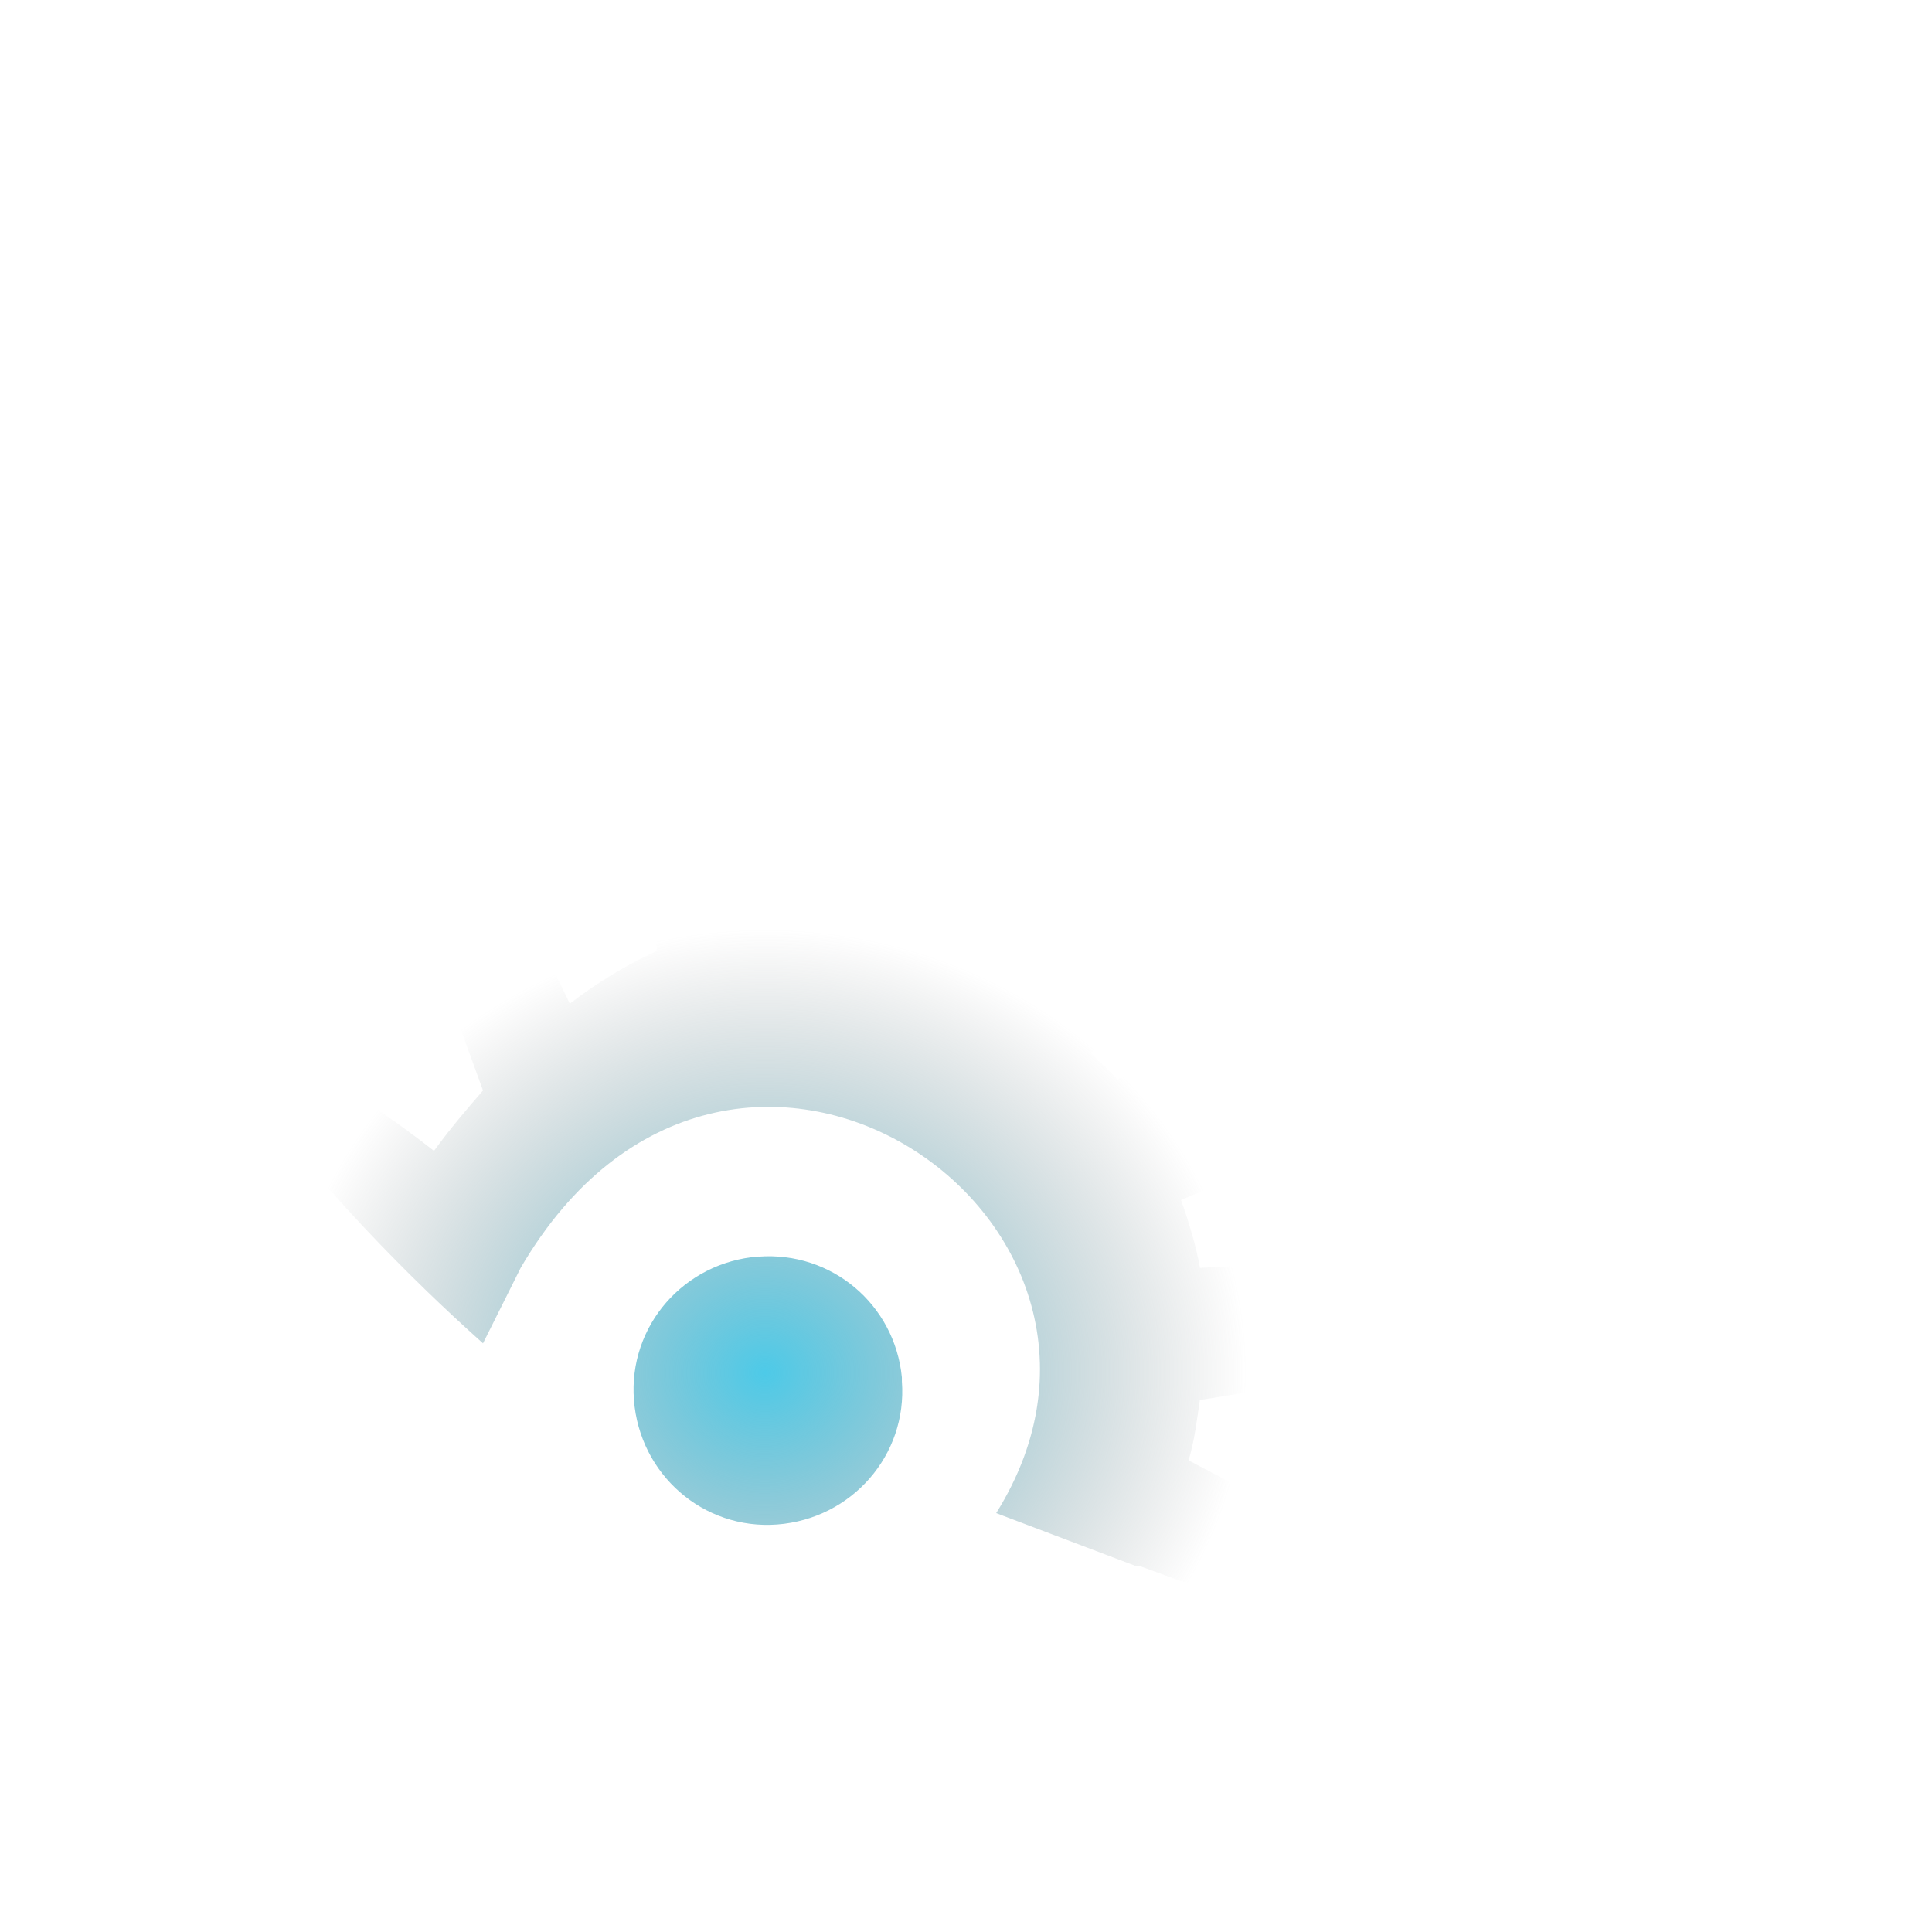
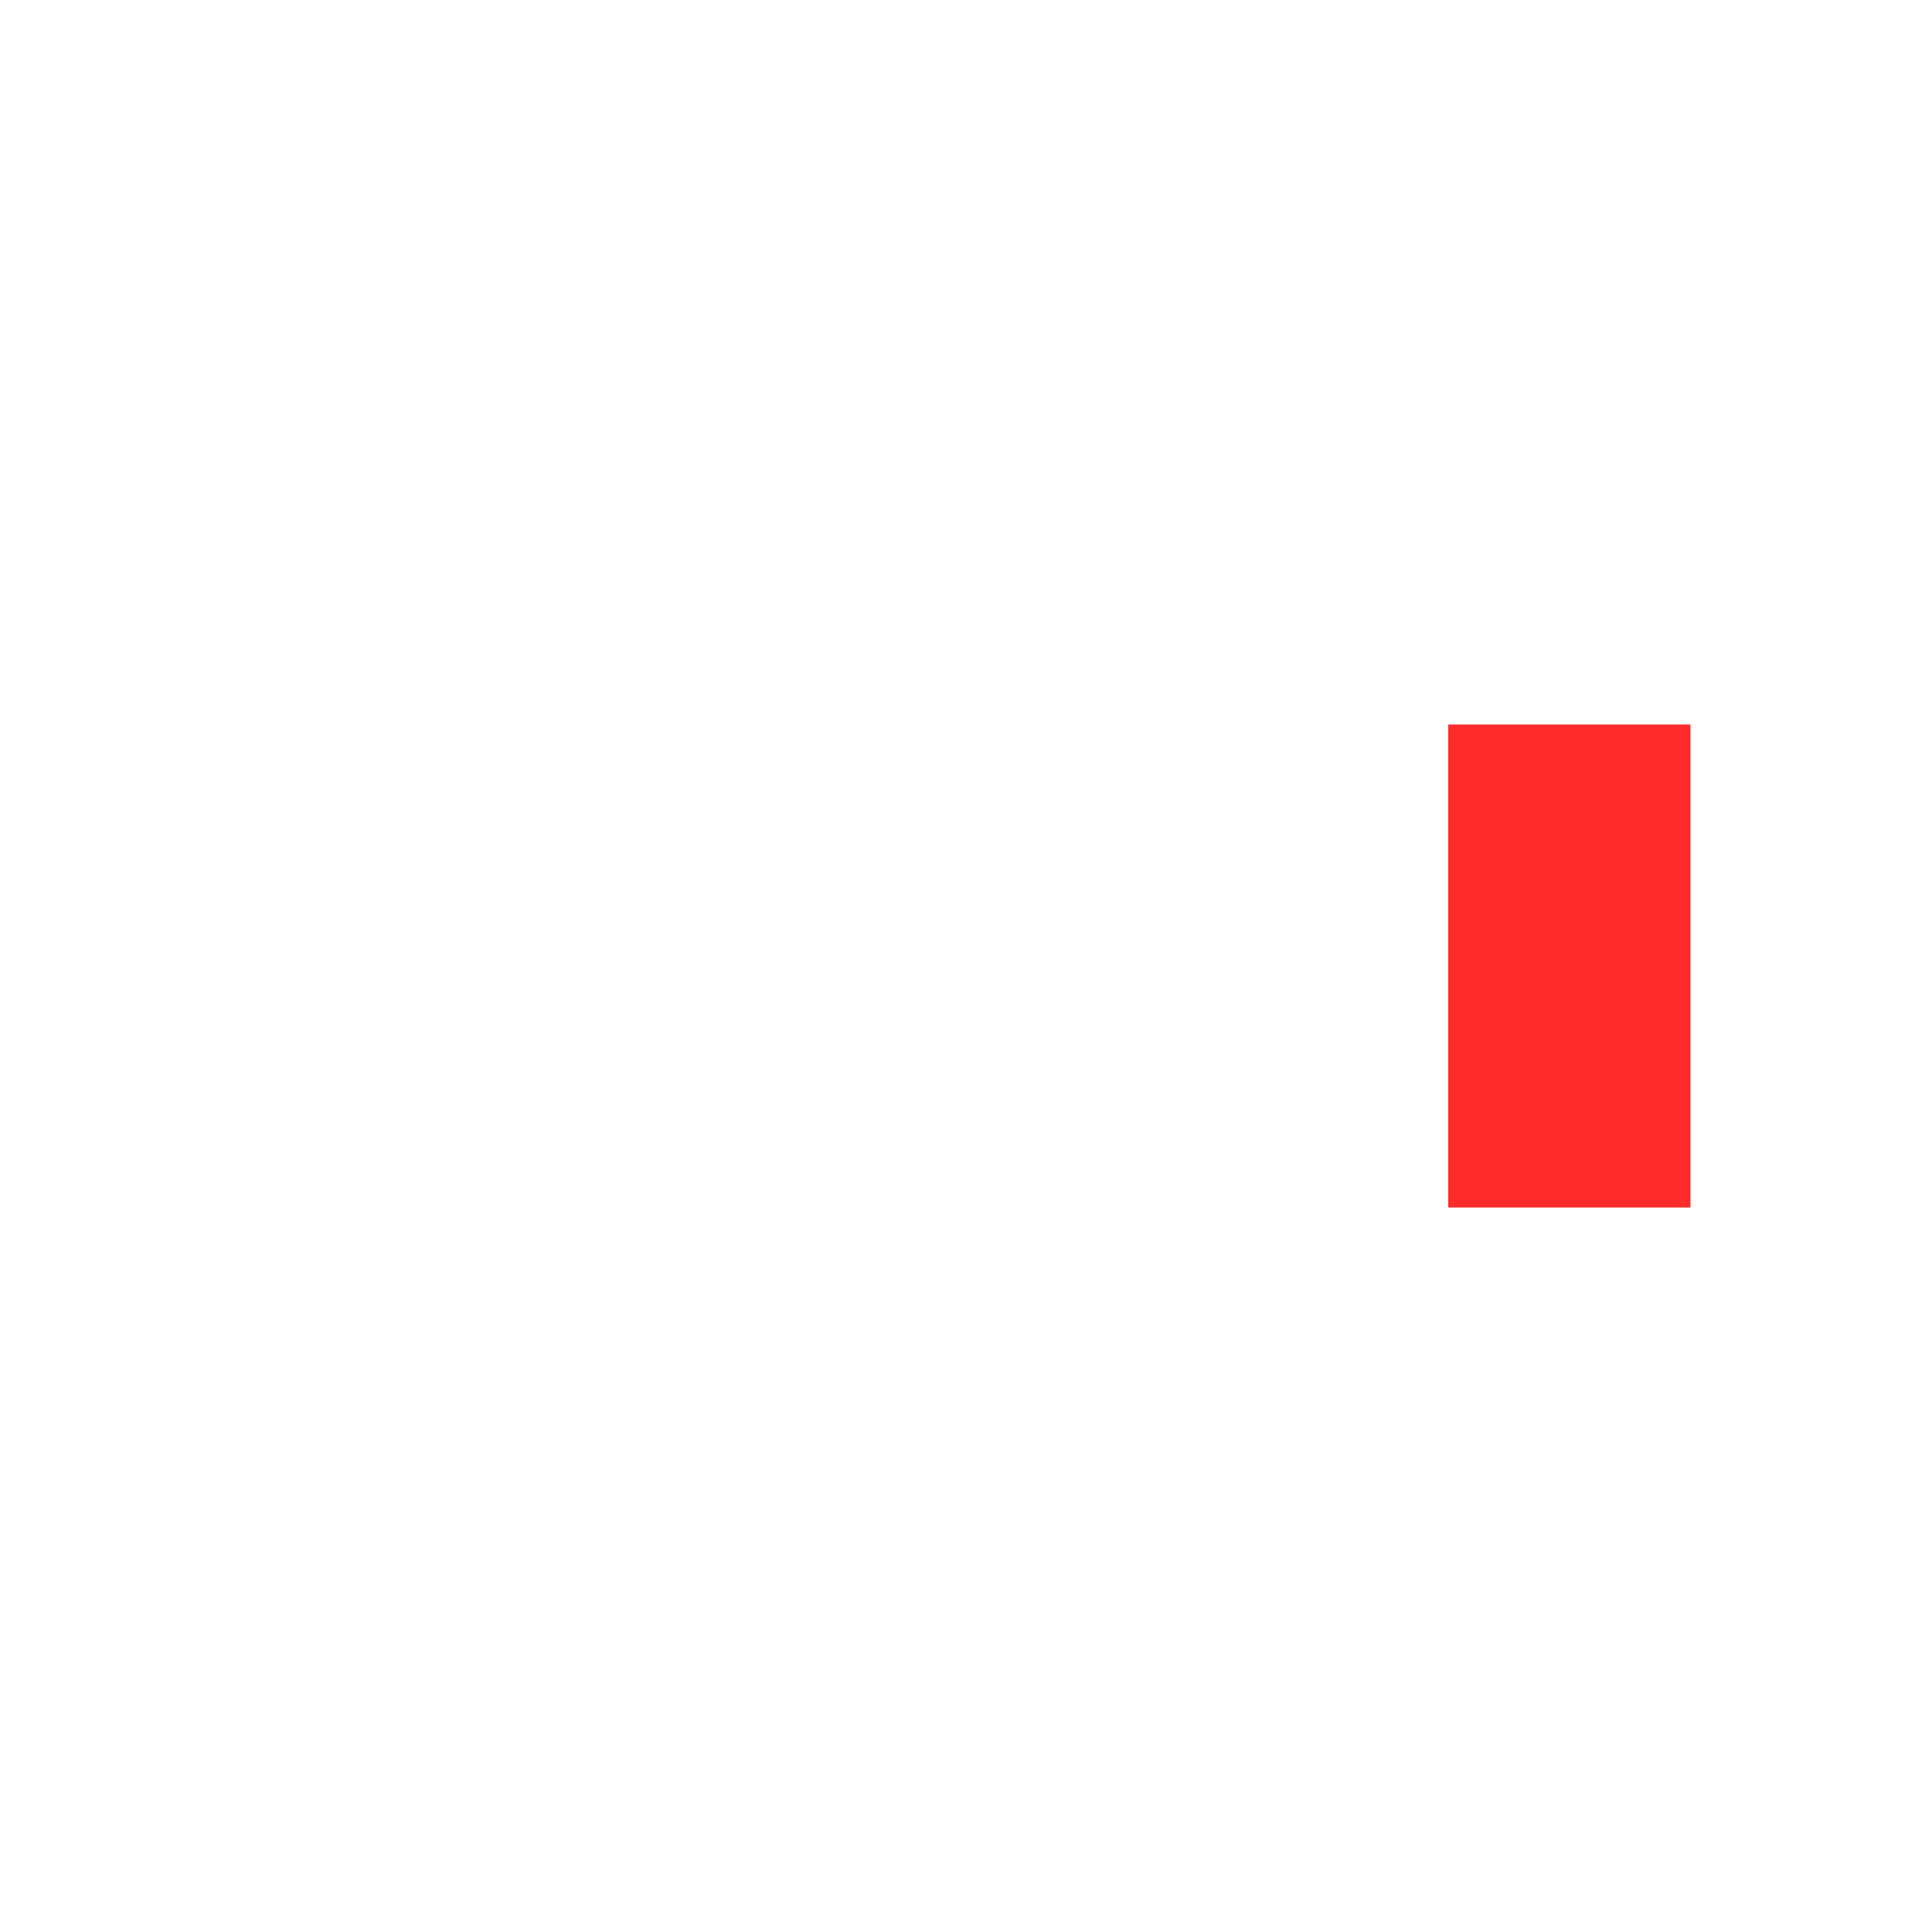
- <svg xmlns="http://www.w3.org/2000/svg" xmlns:xlink="http://www.w3.org/1999/xlink" id="svg7384" version="1.1" height="16" width="16">
+ <svg xmlns="http://www.w3.org/2000/svg" xmlns:xlink="http://www.w3.org/1999/xlink" id="svg7384" version="1.1" height="17.067" width="17.067" viewBox="0 0 16 16">
  <defs id="defs7386">
    <linearGradient id="linearGradient3792">
-       <stop id="stop3794" offset="0" style="stop-color:#4dcae8;stop-opacity:1;" />
+       <stop id="stop3794" offset="0" style="stop-color:#808080;stop-opacity:1;" />
      <stop id="stop3796" offset="1" style="stop-color:#808080;stop-opacity:1;" />
    </linearGradient>
    <linearGradient id="linearGradient4467">
-       <stop style="stop-color:#4dcae8;stop-opacity:1;" offset="0" id="stop4469" />
+       <stop style="stop-color:#808080;stop-opacity:1;" offset="0" id="stop4469" />
      <stop style="stop-color:#808080;stop-opacity:0;" offset="1" id="stop4471" />
    </linearGradient>
    <radialGradient xlink:href="#linearGradient4467" id="radialGradient4473" cx="1.745" cy="3.527" fx="1.745" fy="3.527" r="2.198" gradientTransform="matrix(1,0,0,0.930496,0,0.164878)" gradientUnits="userSpaceOnUse" />
    <radialGradient xlink:href="#linearGradient4467" id="radialGradient4535" gradientUnits="userSpaceOnUse" gradientTransform="matrix(3.023427,0,0,2.813286,1.08581,1.26086)" cx="1.745" cy="3.527" fx="1.745" fy="3.527" r="2.198" />
-     <radialGradient xlink:href="#linearGradient4467" id="radialGradient4553" gradientUnits="userSpaceOnUse" gradientTransform="matrix(3.023427,0,0,2.813286,1.08581,1.26086)" cx="1.745" cy="3.527" fx="1.745" fy="3.527" r="2.198" />
-     <radialGradient xlink:href="#linearGradient4467" id="radialGradient4560" gradientUnits="userSpaceOnUse" gradientTransform="matrix(0.961799,0.09725891,-0.09485007,0.9379778,5.01786,7.706185)" cx="1.745" cy="3.527" fx="1.745" fy="3.527" r="2.198" />
-     <radialGradient xlink:href="#linearGradient4467" id="radialGradient4568" gradientUnits="userSpaceOnUse" gradientTransform="matrix(6.549224,-0.2748295,0.2050361,4.886039,-5.789841,-5.571084)" cx="1.745" cy="3.527" fx="1.745" fy="3.527" r="2.198" />
-     <radialGradient xlink:href="#linearGradient4467" id="radialGradient4574" gradientUnits="userSpaceOnUse" gradientTransform="matrix(1.606087,-0.1817846,0.1796269,1.587024,2.925397,5.903636)" cx="1.745" cy="3.527" fx="1.745" fy="3.527" r="2.198" />
-     <radialGradient xlink:href="#linearGradient4467" id="radialGradient3012" gradientUnits="userSpaceOnUse" gradientTransform="matrix(2.725008,0.0969834,-0.0777965,2.1859,1.880963,3.304694)" cx="1.745" cy="3.527" fx="1.745" fy="3.527" r="2.198" />
-     <radialGradient xlink:href="#linearGradient4467" id="radialGradient3020" gradientUnits="userSpaceOnUse" gradientTransform="matrix(1.281729,-0.07088557,0.06201444,1.121325,3.906261,7.352846)" cx="1.745" cy="3.527" fx="1.745" fy="3.527" r="2.198" />
-     <radialGradient xlink:href="#linearGradient3792" id="radialGradient3022" gradientUnits="userSpaceOnUse" gradientTransform="matrix(1.008532,0.05676326,-0.04955244,0.880415,4.776527,7.979898)" cx="1.745" cy="3.527" fx="1.745" fy="3.527" r="2.198" />
-     <radialGradient xlink:href="#linearGradient4467" id="radialGradient3802" gradientUnits="userSpaceOnUse" gradientTransform="matrix(1.945043,-0.2580309,0.2499197,1.883901,2.085976,4.989466)" cx="1.745" cy="3.527" fx="1.745" fy="3.527" r="2.198" />
-     <radialGradient xlink:href="#linearGradient4467" id="radialGradient3808" gradientUnits="userSpaceOnUse" gradientTransform="matrix(1.263007,0.06671882,-0.06162861,1.166648,4.375075,6.952856)" cx="1.745" cy="3.527" fx="1.745" fy="3.527" r="2.198" />
-     <radialGradient xlink:href="#linearGradient4467" id="radialGradient3790" gradientUnits="userSpaceOnUse" gradientTransform="matrix(1.815485,-0.03762432,0.03464878,1.671906,3.075048,5.303175)" cx="1.723" cy="3.669" fx="1.723" fy="3.669" r="2.198" />
  </defs>
  <g style="display:none" id="g3675" transform="translate(-341.0002,-177)">
-     <path style="fill:url(#radialGradient4560);fill-opacity:1;fill-rule:evenodd;stroke:none" d="M 8.719,1.75 C 8.653,1.787 8.567,1.977 8.469,2.344 8.209,3.312 7.723,5.743 6.812,7.594 6.696,7.587 6.589,7.584 6.469,7.594 6.439,7.596 6.405,7.59 6.375,7.594 6.236,5.959 5.938,3.487 5.812,2.688 5.697,1.949 5.409,1.587 5.438,2.531 5.466,3.471 5.447,5.924 5.438,7.875 5.198,7.987 4.956,8.129 4.719,8.312 4.146,7.099 3.162,5.425 2.75,4.844 2.318,4.234 2.024,3.936 2.375,4.812 2.724,5.685 3.341,7.205 4,9.031 3.863,9.189 3.727,9.348 3.594,9.531 3.004,9.067 2.443,8.764 2.031,8.469 1.432,8.039 1.049,7.831 1.625,8.5 2.057,9.002 2.399,9.525 3.125,10.281 3.367,10.533 3.652,10.814 4,11.125 L 4.312,10.5 C 6.036,7.548 9.789,10.071 8.25,12.531 l 1.156,0.438 0.031,0 c 1.209,0.444 2.858,1.026 3.594,1.125 0.552,0.074 0.947,0.058 0.062,-0.344 -0.857,-0.389 -1.671,-0.827 -3.25,-1.656 0.05,-0.163 0.069,-0.337 0.094,-0.5 1.569,-0.238 3.405,-0.811 4,-1.062 C 14.626,10.24 15.112,9.717 13.875,10 12.867,10.231 11.477,10.432 9.938,10.5 9.904,10.311 9.844,10.117 9.781,9.938 11.419,9.247 13.412,7.962 14,7.5 c 0.469,-0.369 0.784,-0.793 0.406,-0.719 -0.126,0.025 -0.327,0.087 -0.625,0.25 C 12.684,7.633 11.079,8.351 9.25,8.938 9.188,8.855 9.099,8.795 9.031,8.719 10.339,7.603 11.859,5.851 12.5,4.594 12.726,4.151 12.869,3.671 12.75,3.656 12.679,3.647 12.499,3.795 12.219,4.219 11.515,5.282 9.798,6.789 8.156,8 8.041,7.935 7.903,7.895 7.781,7.844 8.646,6.266 8.868,3.298 8.875,2.531 8.879,2.034 8.828,1.689 8.719,1.75 z m -2.438,8.656 C 5.666,10.453 5.203,10.979 5.25,11.594 5.297,12.209 5.823,12.672 6.438,12.625 7.052,12.578 7.516,12.052 7.469,11.438 l 0,-0.031 c -0.059,-0.604 -0.582,-1.046 -1.188,-1 z" transform="translate(341.0002,177)" id="path3679" />
+     <rect style="display:inline;opacity:1;fill:#ff2a2a;fill-opacity:1;stroke:none;stroke-width:0.937;stroke-opacity:1;paint-order:markers stroke fill" id="rect14326" width="1.985" height="1.985" x="348.026" y="183.994" />
  </g>
  <g transform="translate(-341.0002,-177)" id="g3804" style="display:none">
-     <path id="path3806" transform="translate(341.0002,177)" d="M 8.719,1.75 C 8.653,1.787 8.567,1.977 8.469,2.344 8.209,3.312 7.723,5.743 6.812,7.594 6.696,7.587 6.589,7.584 6.469,7.594 6.439,7.596 6.405,7.59 6.375,7.594 6.236,5.959 5.938,3.487 5.812,2.688 5.697,1.949 5.409,1.587 5.438,2.531 5.466,3.471 5.447,5.924 5.438,7.875 5.198,7.987 4.956,8.129 4.719,8.312 4.146,7.099 3.162,5.425 2.75,4.844 2.318,4.234 2.024,3.936 2.375,4.812 2.724,5.685 3.341,7.205 4,9.031 3.863,9.189 3.727,9.348 3.594,9.531 3.004,9.067 2.443,8.764 2.031,8.469 1.432,8.039 1.049,7.831 1.625,8.5 2.057,9.002 2.399,9.525 3.125,10.281 3.367,10.533 3.652,10.814 4,11.125 L 4.312,10.5 C 6.036,7.548 9.789,10.071 8.25,12.531 l 1.156,0.438 0.031,0 c 1.209,0.444 2.858,1.026 3.594,1.125 0.552,0.074 0.947,0.058 0.062,-0.344 -0.857,-0.389 -1.671,-0.827 -3.25,-1.656 0.05,-0.163 0.069,-0.337 0.094,-0.5 1.569,-0.238 3.405,-0.811 4,-1.062 C 14.626,10.24 15.112,9.717 13.875,10 12.867,10.231 11.477,10.432 9.938,10.5 9.904,10.311 9.844,10.117 9.781,9.938 11.419,9.247 13.412,7.962 14,7.5 c 0.469,-0.369 0.784,-0.793 0.406,-0.719 -0.126,0.025 -0.327,0.087 -0.625,0.25 C 12.684,7.633 11.079,8.351 9.25,8.938 9.188,8.855 9.099,8.795 9.031,8.719 10.339,7.603 11.859,5.851 12.5,4.594 12.726,4.151 12.869,3.671 12.75,3.656 12.679,3.647 12.499,3.795 12.219,4.219 11.515,5.282 9.798,6.789 8.156,8 8.041,7.935 7.903,7.895 7.781,7.844 8.646,6.266 8.868,3.298 8.875,2.531 8.879,2.034 8.828,1.689 8.719,1.75 z m -2.438,8.656 C 5.666,10.453 5.203,10.979 5.25,11.594 5.297,12.209 5.823,12.672 6.438,12.625 7.052,12.578 7.516,12.052 7.469,11.438 l 0,-0.031 c -0.059,-0.604 -0.582,-1.046 -1.188,-1 z" style="fill:url(#radialGradient3808);fill-opacity:1;fill-rule:evenodd;stroke:none" />
+     <rect style="display:inline;opacity:1;fill:#ff2a2a;fill-opacity:1;stroke:none;stroke-width:0.947;stroke-opacity:1;paint-order:markers stroke fill" id="rect14326-3" width="2.025" height="1.985" x="345.975" y="183.994" />
  </g>
  <g transform="translate(-341.0002,-177)" id="g4570" style="display:none">
-     <path id="path4572" transform="translate(341.0002,177)" d="M 8.719,1.75 C 8.653,1.787 8.567,1.977 8.469,2.344 8.209,3.312 7.723,5.743 6.812,7.594 6.696,7.587 6.589,7.584 6.469,7.594 6.439,7.596 6.405,7.59 6.375,7.594 6.236,5.959 5.938,3.487 5.812,2.688 5.697,1.949 5.409,1.587 5.438,2.531 5.466,3.471 5.447,5.924 5.438,7.875 5.198,7.987 4.956,8.129 4.719,8.312 4.146,7.099 3.162,5.425 2.75,4.844 2.318,4.234 2.024,3.936 2.375,4.812 2.724,5.685 3.341,7.205 4,9.031 3.863,9.189 3.727,9.348 3.594,9.531 3.004,9.067 2.443,8.764 2.031,8.469 1.432,8.039 1.049,7.831 1.625,8.5 2.057,9.002 2.399,9.525 3.125,10.281 3.367,10.533 3.652,10.814 4,11.125 L 4.312,10.5 C 6.036,7.548 9.789,10.071 8.25,12.531 l 1.156,0.438 0.031,0 c 1.209,0.444 2.858,1.026 3.594,1.125 0.552,0.074 0.947,0.058 0.062,-0.344 -0.857,-0.389 -1.671,-0.827 -3.25,-1.656 0.05,-0.163 0.069,-0.337 0.094,-0.5 1.569,-0.238 3.405,-0.811 4,-1.062 C 14.626,10.24 15.112,9.717 13.875,10 12.867,10.231 11.477,10.432 9.938,10.5 9.904,10.311 9.844,10.117 9.781,9.938 11.419,9.247 13.412,7.962 14,7.5 c 0.469,-0.369 0.784,-0.793 0.406,-0.719 -0.126,0.025 -0.327,0.087 -0.625,0.25 C 12.684,7.633 11.079,8.351 9.25,8.938 9.188,8.855 9.099,8.795 9.031,8.719 10.339,7.603 11.859,5.851 12.5,4.594 12.726,4.151 12.869,3.671 12.75,3.656 12.679,3.647 12.499,3.795 12.219,4.219 11.515,5.282 9.798,6.789 8.156,8 8.041,7.935 7.903,7.895 7.781,7.844 8.646,6.266 8.868,3.298 8.875,2.531 8.879,2.034 8.828,1.689 8.719,1.75 z m -2.438,8.656 C 5.666,10.453 5.203,10.979 5.25,11.594 5.297,12.209 5.823,12.672 6.438,12.625 7.052,12.578 7.516,12.052 7.469,11.438 l 0,-0.031 c -0.059,-0.604 -0.582,-1.046 -1.188,-1 z" style="fill:url(#radialGradient4574);fill-opacity:1;fill-rule:evenodd;stroke:none" />
+     <rect style="display:inline;opacity:1;fill:#ff2a2a;fill-opacity:1;stroke:none;stroke-width:0.939;stroke-opacity:1;paint-order:markers stroke fill" id="rect14326-3-6" width="1.993" height="1.985" x="344.007" y="183.994" />
  </g>
  <g style="display:none" id="g3798" transform="translate(-341.0002,-177)">
-     <path style="fill:url(#radialGradient3802);fill-opacity:1;fill-rule:evenodd;stroke:none" d="M 8.719,1.75 C 8.653,1.787 8.567,1.977 8.469,2.344 8.209,3.312 7.723,5.743 6.812,7.594 6.696,7.587 6.589,7.584 6.469,7.594 6.439,7.596 6.405,7.59 6.375,7.594 6.236,5.959 5.938,3.487 5.812,2.688 5.697,1.949 5.409,1.587 5.438,2.531 5.466,3.471 5.447,5.924 5.438,7.875 5.198,7.987 4.956,8.129 4.719,8.312 4.146,7.099 3.162,5.425 2.75,4.844 2.318,4.234 2.024,3.936 2.375,4.812 2.724,5.685 3.341,7.205 4,9.031 3.863,9.189 3.727,9.348 3.594,9.531 3.004,9.067 2.443,8.764 2.031,8.469 1.432,8.039 1.049,7.831 1.625,8.5 2.057,9.002 2.399,9.525 3.125,10.281 3.367,10.533 3.652,10.814 4,11.125 L 4.312,10.5 C 6.036,7.548 9.789,10.071 8.25,12.531 l 1.156,0.438 0.031,0 c 1.209,0.444 2.858,1.026 3.594,1.125 0.552,0.074 0.947,0.058 0.062,-0.344 -0.857,-0.389 -1.671,-0.827 -3.25,-1.656 0.05,-0.163 0.069,-0.337 0.094,-0.5 1.569,-0.238 3.405,-0.811 4,-1.062 C 14.626,10.24 15.112,9.717 13.875,10 12.867,10.231 11.477,10.432 9.938,10.5 9.904,10.311 9.844,10.117 9.781,9.938 11.419,9.247 13.412,7.962 14,7.5 c 0.469,-0.369 0.784,-0.793 0.406,-0.719 -0.126,0.025 -0.327,0.087 -0.625,0.25 C 12.684,7.633 11.079,8.351 9.25,8.938 9.188,8.855 9.099,8.795 9.031,8.719 10.339,7.603 11.859,5.851 12.5,4.594 12.726,4.151 12.869,3.671 12.75,3.656 12.679,3.647 12.499,3.795 12.219,4.219 11.515,5.282 9.798,6.789 8.156,8 8.041,7.935 7.903,7.895 7.781,7.844 8.646,6.266 8.868,3.298 8.875,2.531 8.879,2.034 8.828,1.689 8.719,1.75 z m -2.438,8.656 C 5.666,10.453 5.203,10.979 5.25,11.594 5.297,12.209 5.823,12.672 6.438,12.625 7.052,12.578 7.516,12.052 7.469,11.438 l 0,-0.031 c -0.059,-0.604 -0.582,-1.046 -1.188,-1 z" transform="translate(341.0002,177)" id="path3800" />
+     <rect style="display:inline;opacity:1;fill:#ff2a2a;fill-opacity:1;stroke:none;stroke-width:1.34;stroke-opacity:1;paint-order:markers stroke fill" id="rect14326-3-7" width="2.014" height="4" x="343" y="183" />
  </g>
  <g transform="translate(-341.0002,-177)" id="g4556" style="display:none">
-     <path id="path4558" transform="translate(341.0002,177)" d="M 8.719,1.75 C 8.653,1.787 8.567,1.977 8.469,2.344 8.209,3.312 7.723,5.743 6.812,7.594 6.696,7.587 6.589,7.584 6.469,7.594 6.439,7.596 6.405,7.59 6.375,7.594 6.236,5.959 5.938,3.487 5.812,2.688 5.697,1.949 5.409,1.587 5.438,2.531 5.466,3.471 5.447,5.924 5.438,7.875 5.198,7.987 4.956,8.129 4.719,8.312 4.146,7.099 3.162,5.425 2.75,4.844 2.318,4.234 2.024,3.936 2.375,4.812 2.724,5.685 3.341,7.205 4,9.031 3.863,9.189 3.727,9.348 3.594,9.531 3.004,9.067 2.443,8.764 2.031,8.469 1.432,8.039 1.049,7.831 1.625,8.5 2.057,9.002 2.399,9.525 3.125,10.281 3.367,10.533 3.652,10.814 4,11.125 L 4.312,10.5 C 6.036,7.548 9.789,10.071 8.25,12.531 l 1.156,0.438 0.031,0 c 1.209,0.444 2.858,1.026 3.594,1.125 0.552,0.074 0.947,0.058 0.062,-0.344 -0.857,-0.389 -1.671,-0.827 -3.25,-1.656 0.05,-0.163 0.069,-0.337 0.094,-0.5 1.569,-0.238 3.405,-0.811 4,-1.062 C 14.626,10.24 15.112,9.717 13.875,10 12.867,10.231 11.477,10.432 9.938,10.5 9.904,10.311 9.844,10.117 9.781,9.938 11.419,9.247 13.412,7.962 14,7.5 c 0.469,-0.369 0.784,-0.793 0.406,-0.719 -0.126,0.025 -0.327,0.087 -0.625,0.25 C 12.684,7.633 11.079,8.351 9.25,8.938 9.188,8.855 9.099,8.795 9.031,8.719 10.339,7.603 11.859,5.851 12.5,4.594 12.726,4.151 12.869,3.671 12.75,3.656 12.679,3.647 12.499,3.795 12.219,4.219 11.515,5.282 9.798,6.789 8.156,8 8.041,7.935 7.903,7.895 7.781,7.844 8.646,6.266 8.868,3.298 8.875,2.531 8.879,2.034 8.828,1.689 8.719,1.75 z m -2.438,8.656 C 5.666,10.453 5.203,10.979 5.25,11.594 5.297,12.209 5.823,12.672 6.438,12.625 7.052,12.578 7.516,12.052 7.469,11.438 l 0,-0.031 c -0.059,-0.604 -0.582,-1.046 -1.188,-1 z" style="fill:url(#radialGradient4553);fill-opacity:1;fill-rule:evenodd;stroke:none" />
+     <rect style="display:inline;opacity:1;fill:#ff2a2a;fill-opacity:1;stroke:none;stroke-width:1.488;stroke-opacity:1;paint-order:markers stroke fill" id="rect14326-3-7-5" width="5" height="1.985" x="343" y="183.994" />
  </g>
  <g style="display:none" id="g4564" transform="translate(-341.0002,-177)">
-     <path style="fill:url(#radialGradient4568);fill-opacity:1;fill-rule:evenodd;stroke:none" d="M 8.719,1.75 C 8.653,1.787 8.567,1.977 8.469,2.344 8.209,3.312 7.723,5.743 6.812,7.594 6.696,7.587 6.589,7.584 6.469,7.594 6.439,7.596 6.405,7.59 6.375,7.594 6.236,5.959 5.938,3.487 5.812,2.688 5.697,1.949 5.409,1.587 5.438,2.531 5.466,3.471 5.447,5.924 5.438,7.875 5.198,7.987 4.956,8.129 4.719,8.312 4.146,7.099 3.162,5.425 2.75,4.844 2.318,4.234 2.024,3.936 2.375,4.812 2.724,5.685 3.341,7.205 4,9.031 3.863,9.189 3.727,9.348 3.594,9.531 3.004,9.067 2.443,8.764 2.031,8.469 1.432,8.039 1.049,7.831 1.625,8.5 2.057,9.002 2.399,9.525 3.125,10.281 3.367,10.533 3.652,10.814 4,11.125 L 4.312,10.5 C 6.036,7.548 9.789,10.071 8.25,12.531 l 1.156,0.438 0.031,0 c 1.209,0.444 2.858,1.026 3.594,1.125 0.552,0.074 0.947,0.058 0.062,-0.344 -0.857,-0.389 -1.671,-0.827 -3.25,-1.656 0.05,-0.163 0.069,-0.337 0.094,-0.5 1.569,-0.238 3.405,-0.811 4,-1.062 C 14.626,10.24 15.112,9.717 13.875,10 12.867,10.231 11.477,10.432 9.938,10.5 9.904,10.311 9.844,10.117 9.781,9.938 11.419,9.247 13.412,7.962 14,7.5 c 0.469,-0.369 0.784,-0.793 0.406,-0.719 -0.126,0.025 -0.327,0.087 -0.625,0.25 C 12.684,7.633 11.079,8.351 9.25,8.938 9.188,8.855 9.099,8.795 9.031,8.719 10.339,7.603 11.859,5.851 12.5,4.594 12.726,4.151 12.869,3.671 12.75,3.656 12.679,3.647 12.499,3.795 12.219,4.219 11.515,5.282 9.798,6.789 8.156,8 8.041,7.935 7.903,7.895 7.781,7.844 8.646,6.266 8.868,3.298 8.875,2.531 8.879,2.034 8.828,1.689 8.719,1.75 z m -2.438,8.656 C 5.666,10.453 5.203,10.979 5.25,11.594 5.297,12.209 5.823,12.672 6.438,12.625 7.052,12.578 7.516,12.052 7.469,11.438 l 0,-0.031 c -0.059,-0.604 -0.582,-1.046 -1.188,-1 z" transform="translate(341.0002,177)" id="path4566" />
+     <rect style="display:inline;opacity:1;fill:#ff2a2a;fill-opacity:1;stroke:none;stroke-width:1.328;stroke-opacity:1;paint-order:markers stroke fill" id="rect14326-3-7-3" width="3.951" height="2" x="345.049" y="184" />
  </g>
  <g style="display:none" id="g3093" transform="translate(-341.0002,-177)">
-     <path style="fill:url(#radialGradient4553);fill-opacity:1;fill-rule:evenodd;stroke:none" d="M 8.719,1.75 C 8.653,1.787 8.567,1.977 8.469,2.344 8.209,3.312 7.723,5.743 6.812,7.594 6.696,7.587 6.589,7.584 6.469,7.594 6.439,7.596 6.405,7.59 6.375,7.594 6.236,5.959 5.938,3.487 5.812,2.688 5.697,1.949 5.409,1.587 5.438,2.531 5.466,3.471 5.447,5.924 5.438,7.875 5.198,7.987 4.956,8.129 4.719,8.312 4.146,7.099 3.162,5.425 2.75,4.844 2.318,4.234 2.024,3.936 2.375,4.812 2.724,5.685 3.341,7.205 4,9.031 3.863,9.189 3.727,9.348 3.594,9.531 3.004,9.067 2.443,8.764 2.031,8.469 1.432,8.039 1.049,7.831 1.625,8.5 2.057,9.002 2.399,9.525 3.125,10.281 3.367,10.533 3.652,10.814 4,11.125 L 4.312,10.5 C 6.036,7.548 9.789,10.071 8.25,12.531 l 1.156,0.438 0.031,0 c 1.209,0.444 2.858,1.026 3.594,1.125 0.552,0.074 0.947,0.058 0.062,-0.344 -0.857,-0.389 -1.671,-0.827 -3.25,-1.656 0.05,-0.163 0.069,-0.337 0.094,-0.5 1.569,-0.238 3.405,-0.811 4,-1.062 C 14.626,10.24 15.112,9.717 13.875,10 12.867,10.231 11.477,10.432 9.938,10.5 9.904,10.311 9.844,10.117 9.781,9.938 11.419,9.247 13.412,7.962 14,7.5 c 0.469,-0.369 0.784,-0.793 0.406,-0.719 -0.126,0.025 -0.327,0.087 -0.625,0.25 C 12.684,7.633 11.079,8.351 9.25,8.938 9.188,8.855 9.099,8.795 9.031,8.719 10.339,7.603 11.859,5.851 12.5,4.594 12.726,4.151 12.869,3.671 12.75,3.656 12.679,3.647 12.499,3.795 12.219,4.219 11.515,5.282 9.798,6.789 8.156,8 8.041,7.935 7.903,7.895 7.781,7.844 8.646,6.266 8.868,3.298 8.875,2.531 8.879,2.034 8.828,1.689 8.719,1.75 z m -2.438,8.656 C 5.666,10.453 5.203,10.979 5.25,11.594 5.297,12.209 5.823,12.672 6.438,12.625 7.052,12.578 7.516,12.052 7.469,11.438 l 0,-0.031 c -0.059,-0.604 -0.582,-1.046 -1.188,-1 z" transform="translate(341.0002,177)" id="path3095" />
+     <rect style="display:inline;opacity:1;fill:#ff2a2a;fill-opacity:1;stroke:none;stroke-width:0.935;stroke-opacity:1;paint-order:markers stroke fill" id="rect14326-3-7-3-5" width="1.959" height="2" x="348.041" y="184" />
  </g>
  <g transform="translate(-341.0002,-177)" id="g3006" style="display:none">
-     <path id="path3008" transform="translate(341.0002,177)" d="M 8.719,1.75 C 8.653,1.787 8.567,1.977 8.469,2.344 8.209,3.312 7.723,5.743 6.812,7.594 6.696,7.587 6.589,7.584 6.469,7.594 6.439,7.596 6.405,7.59 6.375,7.594 6.236,5.959 5.938,3.487 5.812,2.688 5.697,1.949 5.409,1.587 5.438,2.531 5.466,3.471 5.447,5.924 5.438,7.875 5.198,7.987 4.956,8.129 4.719,8.312 4.146,7.099 3.162,5.425 2.75,4.844 2.318,4.234 2.024,3.936 2.375,4.812 2.724,5.685 3.341,7.205 4,9.031 3.863,9.189 3.727,9.348 3.594,9.531 3.004,9.067 2.443,8.764 2.031,8.469 1.432,8.039 1.049,7.831 1.625,8.5 2.057,9.002 2.399,9.525 3.125,10.281 3.367,10.533 3.652,10.814 4,11.125 L 4.312,10.5 C 6.036,7.548 9.789,10.071 8.25,12.531 l 1.156,0.438 0.031,0 c 1.209,0.444 2.858,1.026 3.594,1.125 0.552,0.074 0.947,0.058 0.062,-0.344 -0.857,-0.389 -1.671,-0.827 -3.25,-1.656 0.05,-0.163 0.069,-0.337 0.094,-0.5 1.569,-0.238 3.405,-0.811 4,-1.062 C 14.626,10.24 15.112,9.717 13.875,10 12.867,10.231 11.477,10.432 9.938,10.5 9.904,10.311 9.844,10.117 9.781,9.938 11.419,9.247 13.412,7.962 14,7.5 c 0.469,-0.369 0.784,-0.793 0.406,-0.719 -0.126,0.025 -0.327,0.087 -0.625,0.25 C 12.684,7.633 11.079,8.351 9.25,8.938 9.188,8.855 9.099,8.795 9.031,8.719 10.339,7.603 11.859,5.851 12.5,4.594 12.726,4.151 12.869,3.671 12.75,3.656 12.679,3.647 12.499,3.795 12.219,4.219 11.515,5.282 9.798,6.789 8.156,8 8.041,7.935 7.903,7.895 7.781,7.844 8.646,6.266 8.868,3.298 8.875,2.531 8.879,2.034 8.828,1.689 8.719,1.75 z m -2.438,8.656 C 5.666,10.453 5.203,10.979 5.25,11.594 5.297,12.209 5.823,12.672 6.438,12.625 7.052,12.578 7.516,12.052 7.469,11.438 l 0,-0.031 c -0.059,-0.604 -0.582,-1.046 -1.188,-1 z" style="fill:url(#radialGradient3012);fill-opacity:1;fill-rule:evenodd;stroke:none" />
+     <rect style="display:inline;opacity:1;fill:#ff2a2a;fill-opacity:1;stroke:none;stroke-width:0.944;stroke-opacity:1;paint-order:markers stroke fill" id="rect14326-3-7-3-5-6" width="2" height="2" x="351" y="184" />
  </g>
  <g style="display:inline" id="g3097" transform="translate(-341.0002,-177)">
-     <path style="fill:url(#radialGradient3790);fill-opacity:1;fill-rule:evenodd;stroke:none" d="M 8.719,1.75 C 8.653,1.787 8.567,1.977 8.469,2.344 8.209,3.312 7.723,5.743 6.812,7.594 6.696,7.587 6.589,7.584 6.469,7.594 6.439,7.596 6.405,7.59 6.375,7.594 6.236,5.959 5.938,3.487 5.812,2.688 5.697,1.949 5.409,1.587 5.438,2.531 5.466,3.471 5.447,5.924 5.438,7.875 5.198,7.987 4.956,8.129 4.719,8.312 4.146,7.099 3.162,5.425 2.75,4.844 2.318,4.234 2.024,3.936 2.375,4.812 2.724,5.685 3.341,7.205 4,9.031 3.863,9.189 3.727,9.348 3.594,9.531 3.004,9.067 2.443,8.764 2.031,8.469 1.432,8.039 1.049,7.831 1.625,8.5 2.057,9.002 2.399,9.525 3.125,10.281 3.367,10.533 3.652,10.814 4,11.125 L 4.312,10.5 C 6.036,7.548 9.789,10.071 8.25,12.531 l 1.156,0.438 0.031,0 c 1.209,0.444 2.858,1.026 3.594,1.125 0.552,0.074 0.947,0.058 0.062,-0.344 -0.857,-0.389 -1.671,-0.827 -3.25,-1.656 0.05,-0.163 0.069,-0.337 0.094,-0.5 1.569,-0.238 3.405,-0.811 4,-1.062 C 14.626,10.24 15.112,9.717 13.875,10 12.867,10.231 11.477,10.432 9.938,10.5 9.904,10.311 9.844,10.117 9.781,9.938 11.419,9.247 13.412,7.962 14,7.5 c 0.469,-0.369 0.784,-0.793 0.406,-0.719 -0.126,0.025 -0.327,0.087 -0.625,0.25 C 12.684,7.633 11.079,8.351 9.25,8.938 9.188,8.855 9.099,8.795 9.031,8.719 10.339,7.603 11.859,5.851 12.5,4.594 12.726,4.151 12.869,3.671 12.75,3.656 12.679,3.647 12.499,3.795 12.219,4.219 11.515,5.282 9.798,6.789 8.156,8 8.041,7.935 7.903,7.895 7.781,7.844 8.646,6.266 8.868,3.298 8.875,2.531 8.879,2.034 8.828,1.689 8.719,1.75 z m -2.438,8.656 C 5.666,10.453 5.203,10.979 5.25,11.594 5.297,12.209 5.823,12.672 6.438,12.625 7.052,12.578 7.516,12.052 7.469,11.438 l 0,-0.031 c -0.059,-0.604 -0.582,-1.046 -1.188,-1 z" transform="translate(341.0002,177)" id="path3099" />
+     <rect style="display:inline;opacity:1;fill:#ff2a2a;fill-opacity:1;stroke:none;stroke-width:1.338;stroke-opacity:1;paint-order:markers stroke fill" id="rect14326-3-7-3-5-6-2" width="2.006" height="4" x="352.994" y="183" />
  </g>
  <g transform="translate(-341.0002,-177)" id="g3014" style="display:none">
-     <path id="path3016" transform="translate(341.0002,177)" d="M 8.719,1.75 C 8.653,1.787 8.567,1.977 8.469,2.344 8.209,3.312 7.723,5.743 6.812,7.594 6.696,7.587 6.589,7.584 6.469,7.594 6.439,7.596 6.405,7.59 6.375,7.594 6.236,5.959 5.938,3.487 5.812,2.688 5.697,1.949 5.409,1.587 5.438,2.531 5.466,3.471 5.447,5.924 5.438,7.875 5.198,7.987 4.956,8.129 4.719,8.312 4.146,7.099 3.162,5.425 2.75,4.844 2.318,4.234 2.024,3.936 2.375,4.812 2.724,5.685 3.341,7.205 4,9.031 3.863,9.189 3.727,9.348 3.594,9.531 3.004,9.067 2.443,8.764 2.031,8.469 1.432,8.039 1.049,7.831 1.625,8.5 2.057,9.002 2.399,9.525 3.125,10.281 3.367,10.533 3.652,10.814 4,11.125 L 4.312,10.5 C 6.036,7.548 9.789,10.071 8.25,12.531 l 1.156,0.438 0.031,0 c 1.209,0.444 2.858,1.026 3.594,1.125 0.552,0.074 0.947,0.058 0.062,-0.344 -0.857,-0.389 -1.671,-0.827 -3.25,-1.656 0.05,-0.163 0.069,-0.337 0.094,-0.5 1.569,-0.238 3.405,-0.811 4,-1.062 C 14.626,10.24 15.112,9.717 13.875,10 12.867,10.231 11.477,10.432 9.938,10.5 9.904,10.311 9.844,10.117 9.781,9.938 11.419,9.247 13.412,7.962 14,7.5 c 0.469,-0.369 0.784,-0.793 0.406,-0.719 -0.126,0.025 -0.327,0.087 -0.625,0.25 C 12.684,7.633 11.079,8.351 9.25,8.938 9.188,8.855 9.099,8.795 9.031,8.719 10.339,7.603 11.859,5.851 12.5,4.594 12.726,4.151 12.869,3.671 12.75,3.656 12.679,3.647 12.499,3.795 12.219,4.219 11.515,5.282 9.798,6.789 8.156,8 8.041,7.935 7.903,7.895 7.781,7.844 8.646,6.266 8.868,3.298 8.875,2.531 8.879,2.034 8.828,1.689 8.719,1.75 z m -2.438,8.656 C 5.666,10.453 5.203,10.979 5.25,11.594 5.297,12.209 5.823,12.672 6.438,12.625 7.052,12.578 7.516,12.052 7.469,11.438 l 0,-0.031 c -0.059,-0.604 -0.582,-1.046 -1.188,-1 z" style="fill:url(#radialGradient3020);fill-opacity:1;fill-rule:evenodd;stroke:none" />
+     <rect style="display:inline;opacity:1;fill:#ff2a2a;fill-opacity:1;stroke:none;stroke-width:1.493;stroke-opacity:1;paint-order:markers stroke fill" id="rect14326-3-7-3-5-6-2-9" width="5" height="2" x="350" y="184" />
  </g>
  <g transform="translate(-341.0002,-177)" id="g3101" style="display:none">
-     <path id="path3103" transform="translate(341.0002,177)" d="M 6.281,10.406 C 5.666,10.453 5.203,10.979 5.25,11.594 5.297,12.209 5.823,12.672 6.438,12.625 7.052,12.578 7.516,12.052 7.469,11.438 l 0,-0.031 c -0.059,-0.604 -0.582,-1.046 -1.188,-1 z" style="fill:url(#radialGradient3022);fill-opacity:1;fill-rule:evenodd;stroke:none" />
+     <rect style="display:inline;opacity:1;fill:#ff2a2a;fill-opacity:1;stroke:none;stroke-width:1.159;stroke-opacity:1;paint-order:markers stroke fill" id="rect14326-3-7-3-5-6-2-1" width="3.011" height="2" x="348.989" y="184" />
  </g>
</svg>
